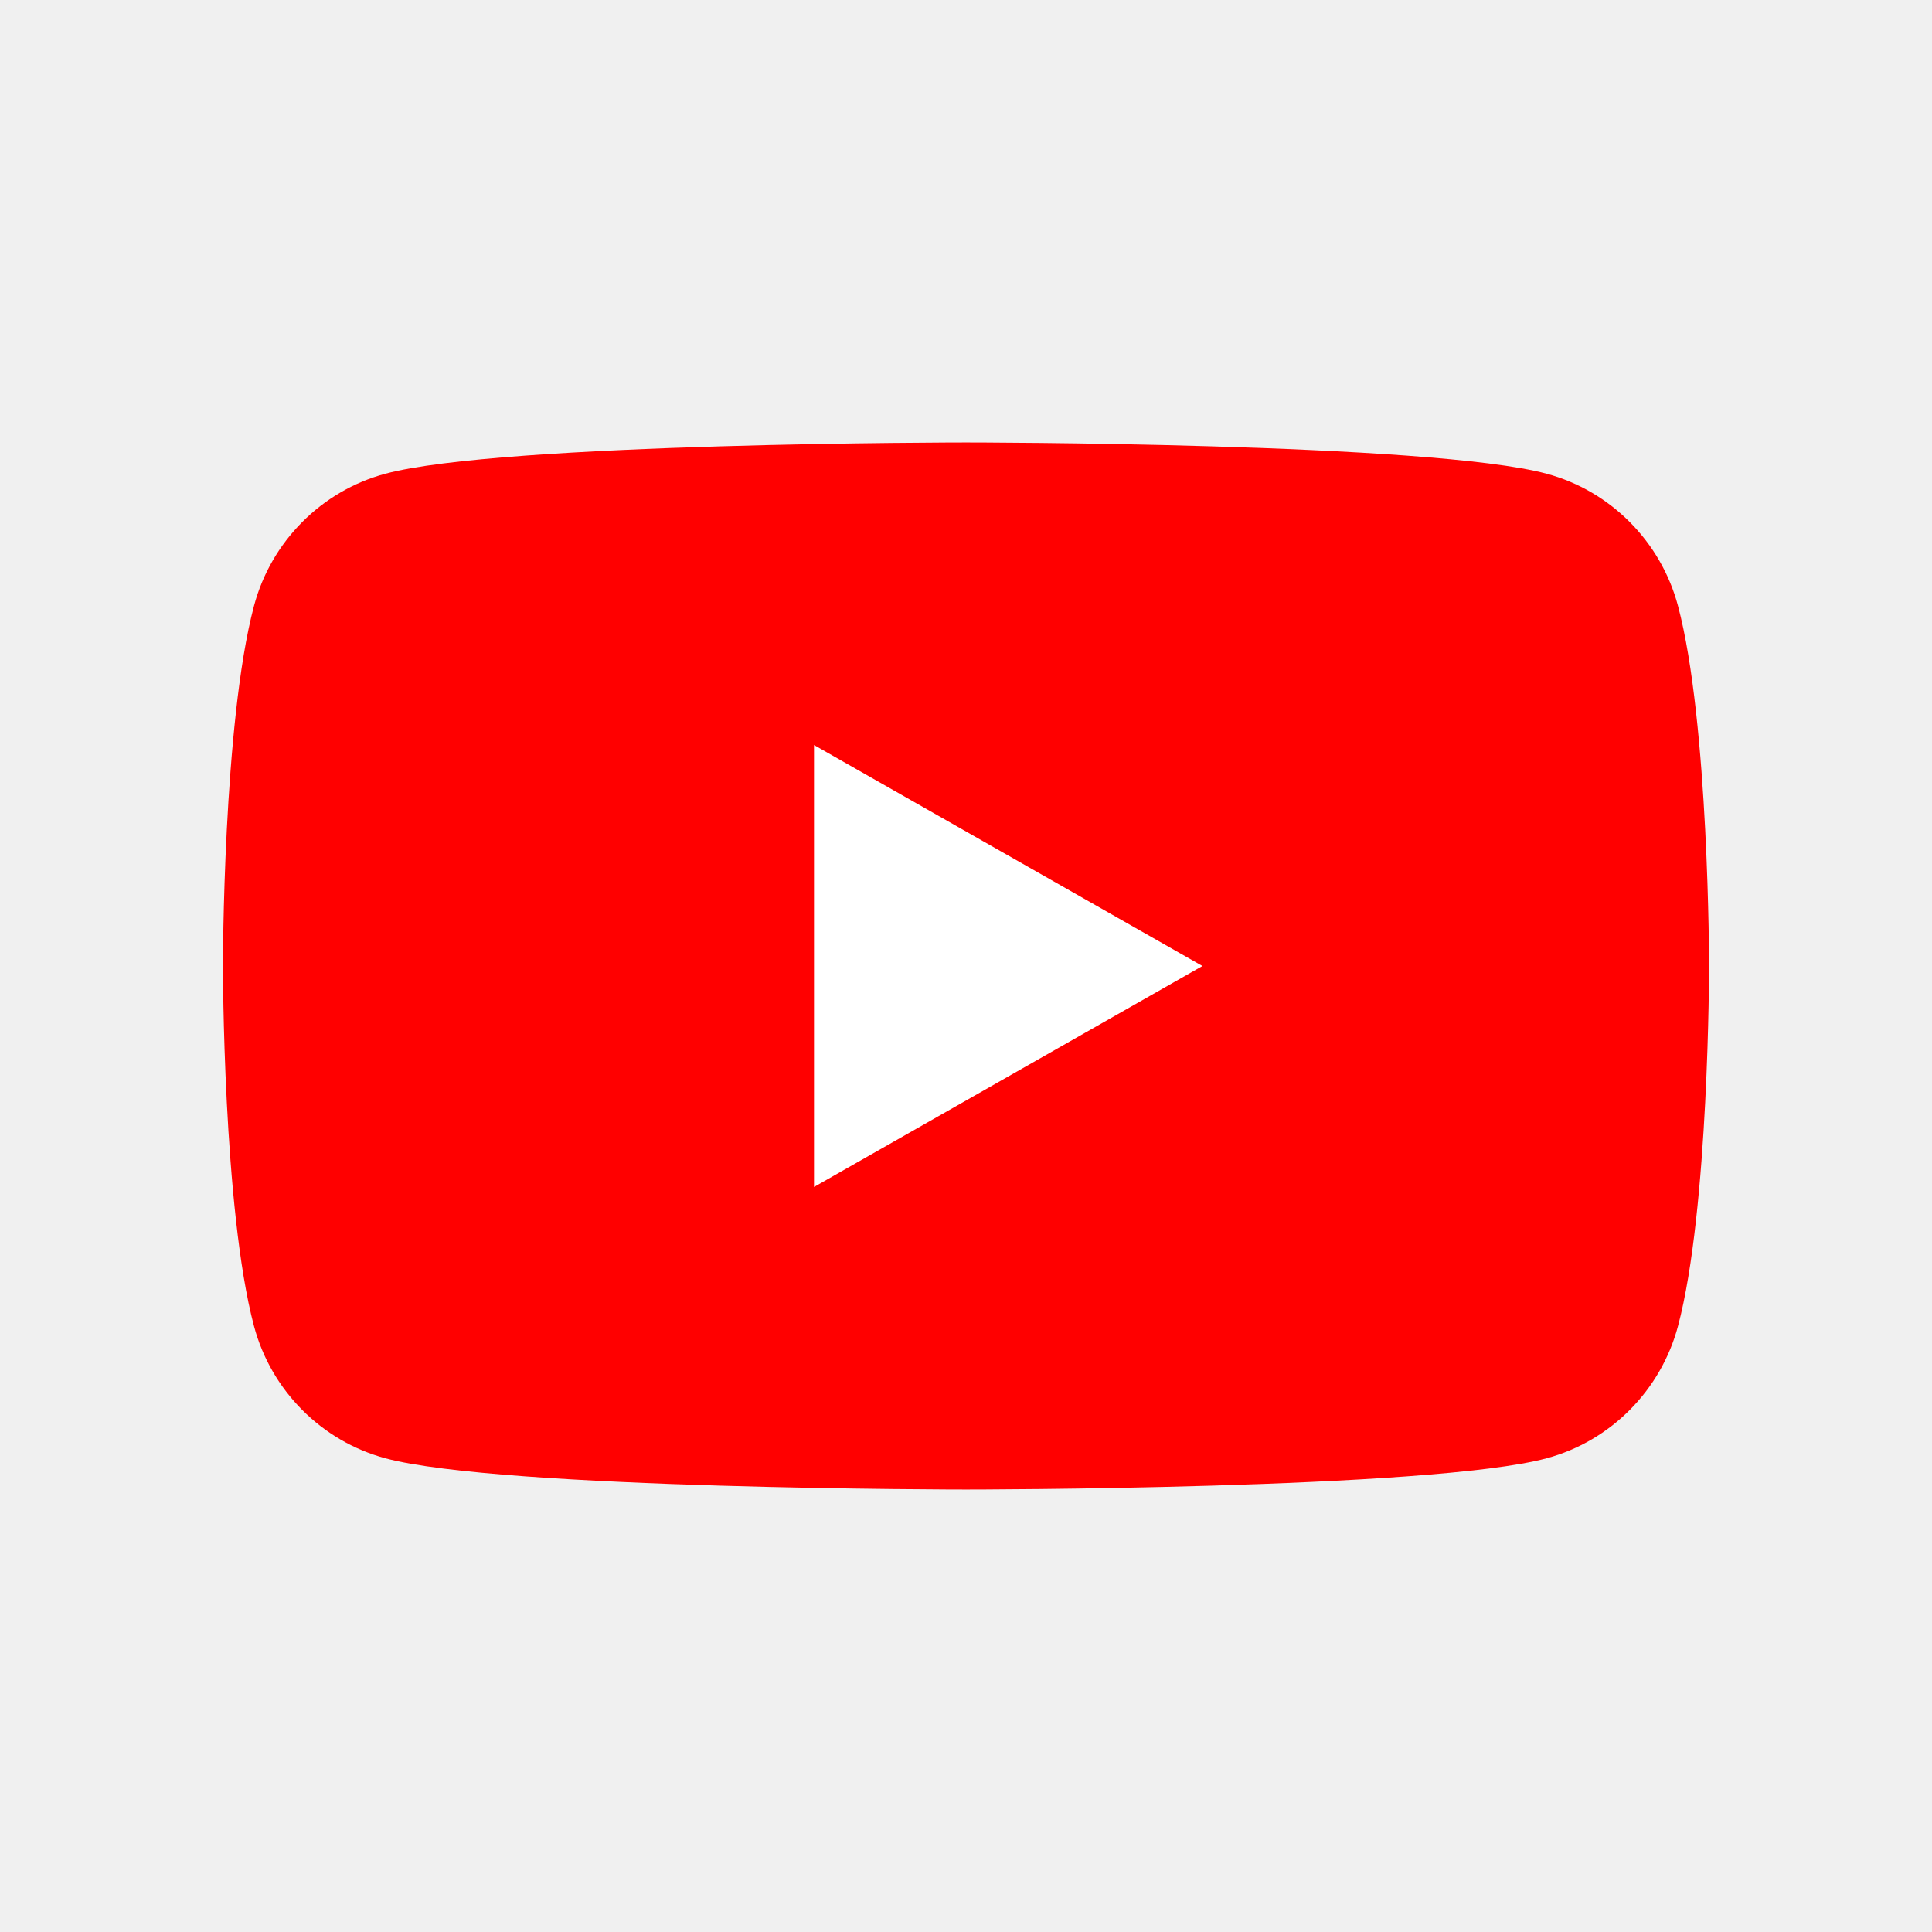
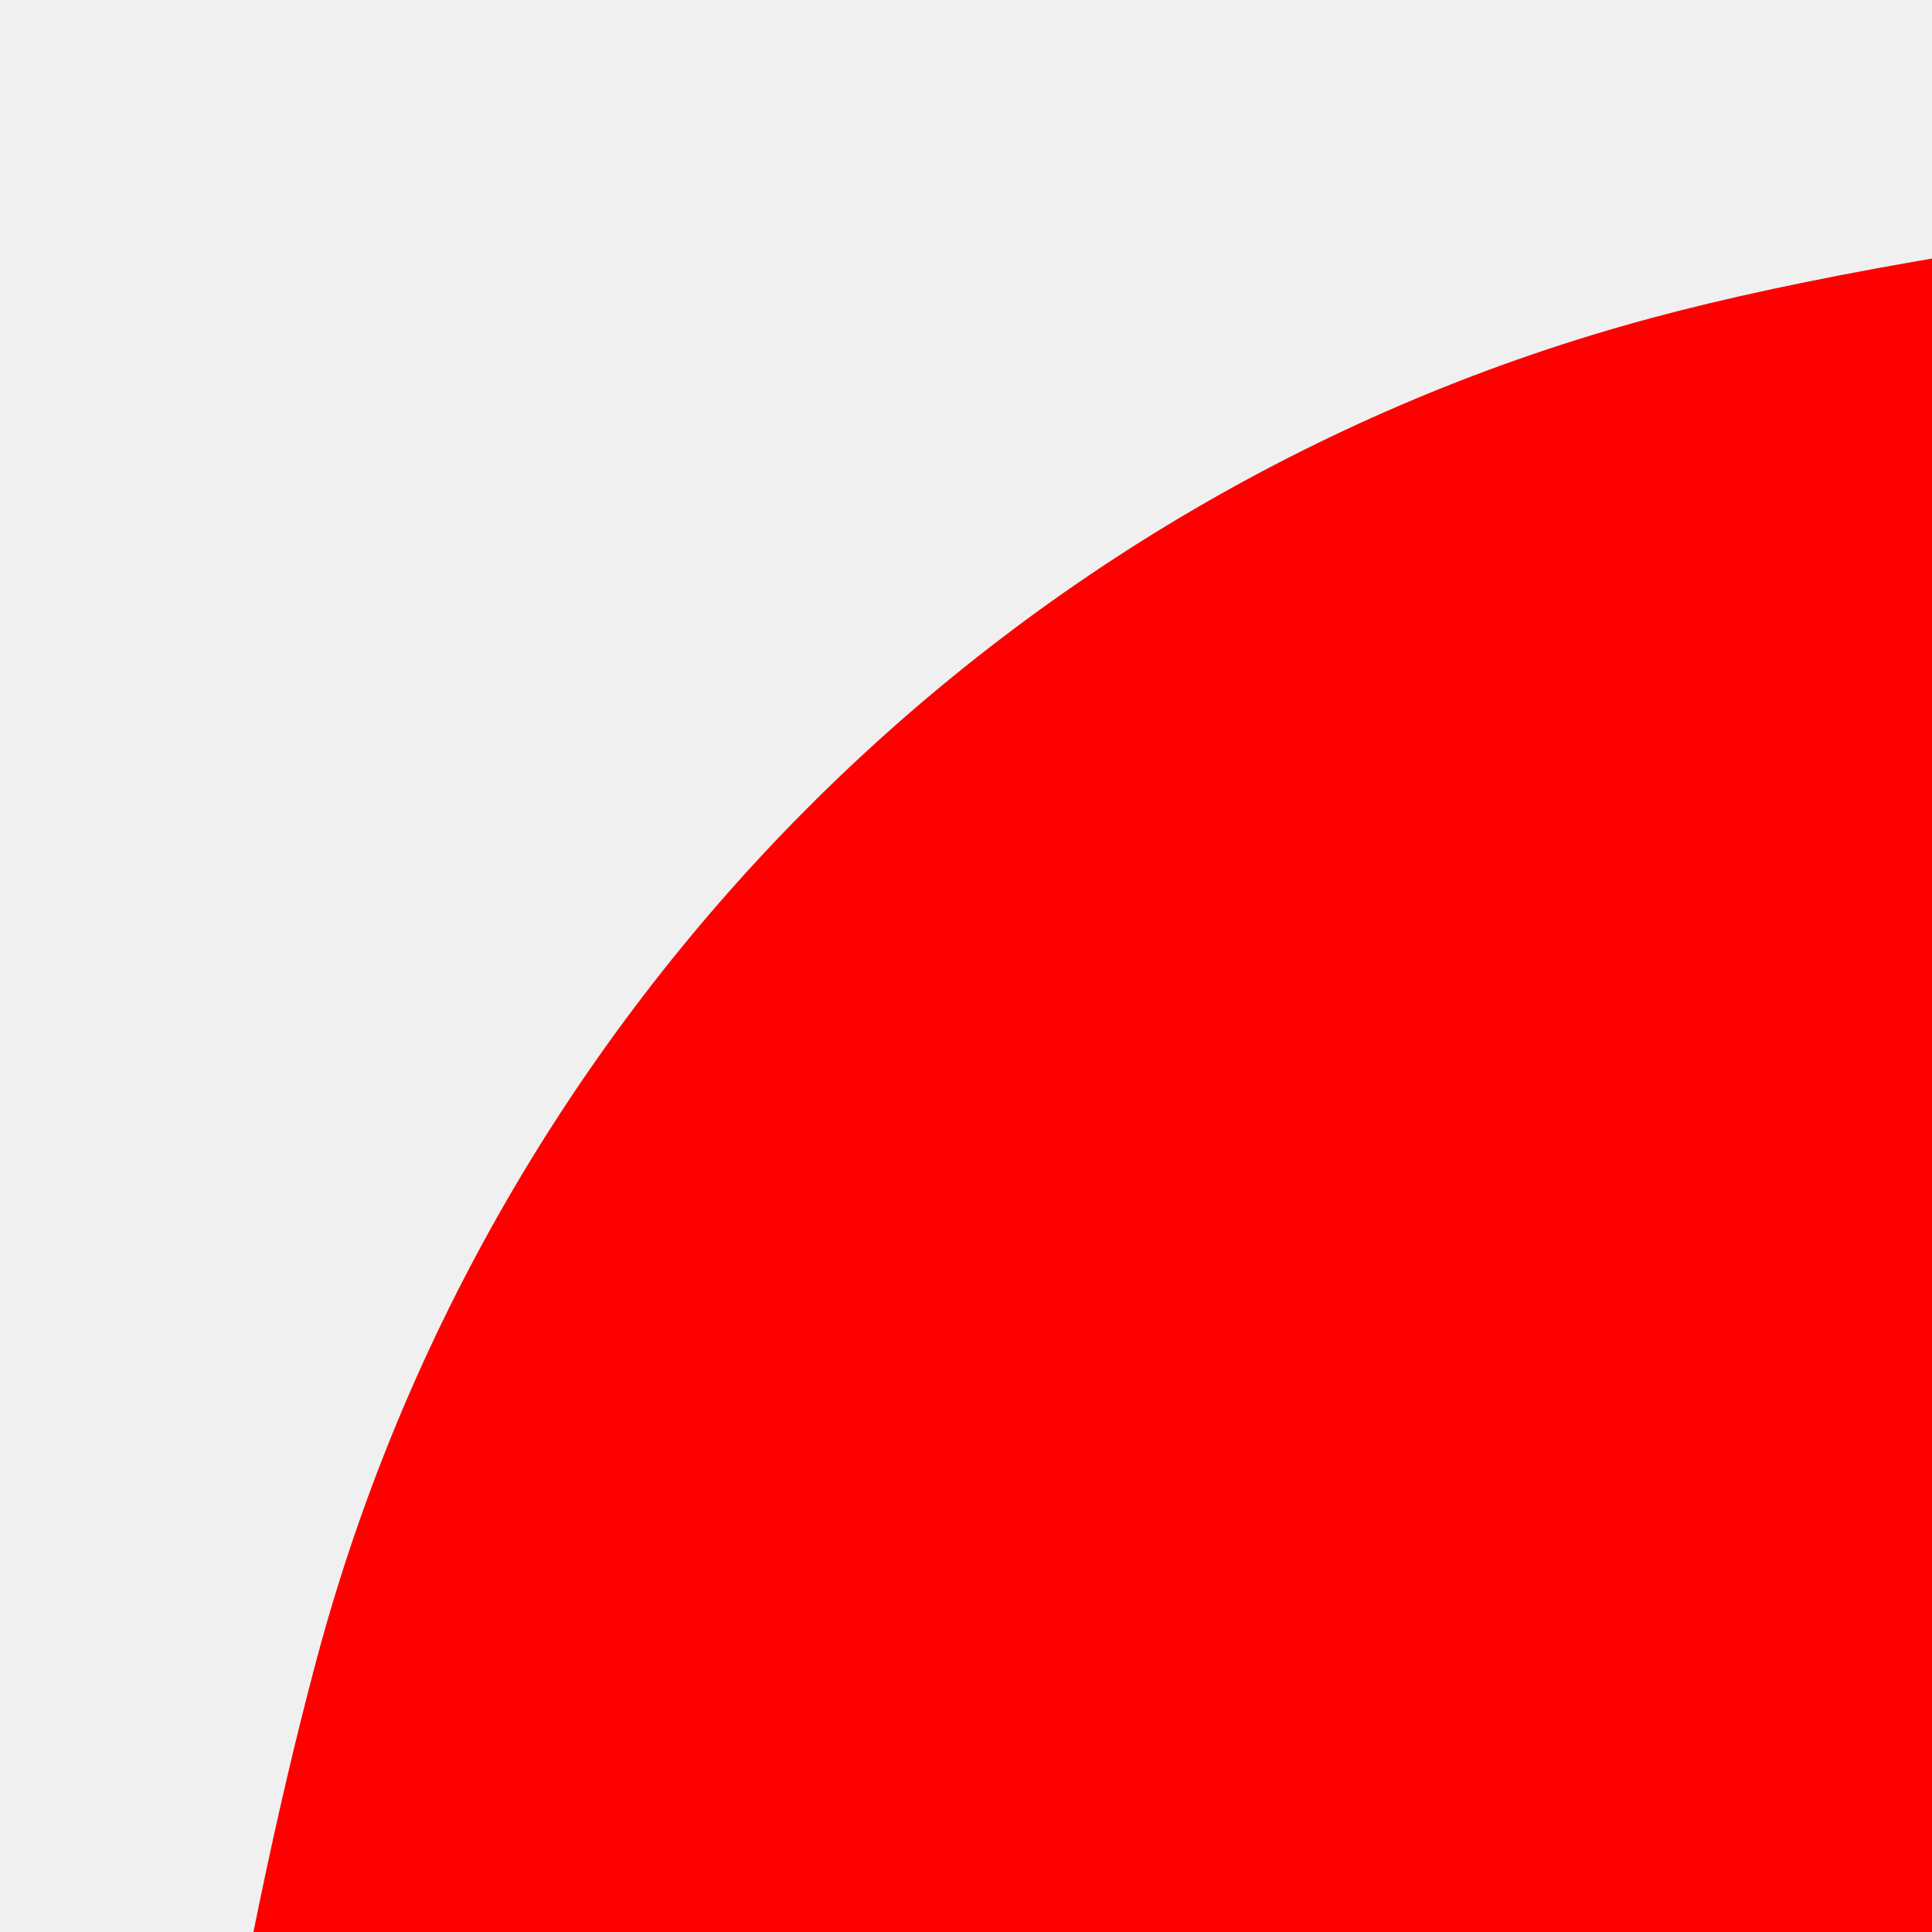
- <svg xmlns="http://www.w3.org/2000/svg" height="30px" width="30px" viewBox="-35.2 -41.333 305.067 248">
+ <svg xmlns="http://www.w3.org/2000/svg" height="30px" width="30px" viewBox="0 0 30 30">
  <path d="M229.763 25.817c-2.699-10.162-10.65-18.165-20.748-20.881C190.716 0 117.333 0 117.333 0S43.951 0 25.651 4.936C15.553 7.652 7.6 15.655 4.903 25.817 0 44.236 0 82.667 0 82.667s0 38.429 4.903 56.85C7.6 149.68 15.553 157.681 25.65 160.4c18.3 4.934 91.682 4.934 91.682 4.934s73.383 0 91.682-4.934c10.098-2.718 18.049-10.72 20.748-20.882 4.904-18.421 4.904-56.85 4.904-56.85s0-38.431-4.904-56.85" fill="red" />
  <path d="M93.333 117.559l61.333-34.89-61.333-34.894z" fill="#fff" />
</svg>
